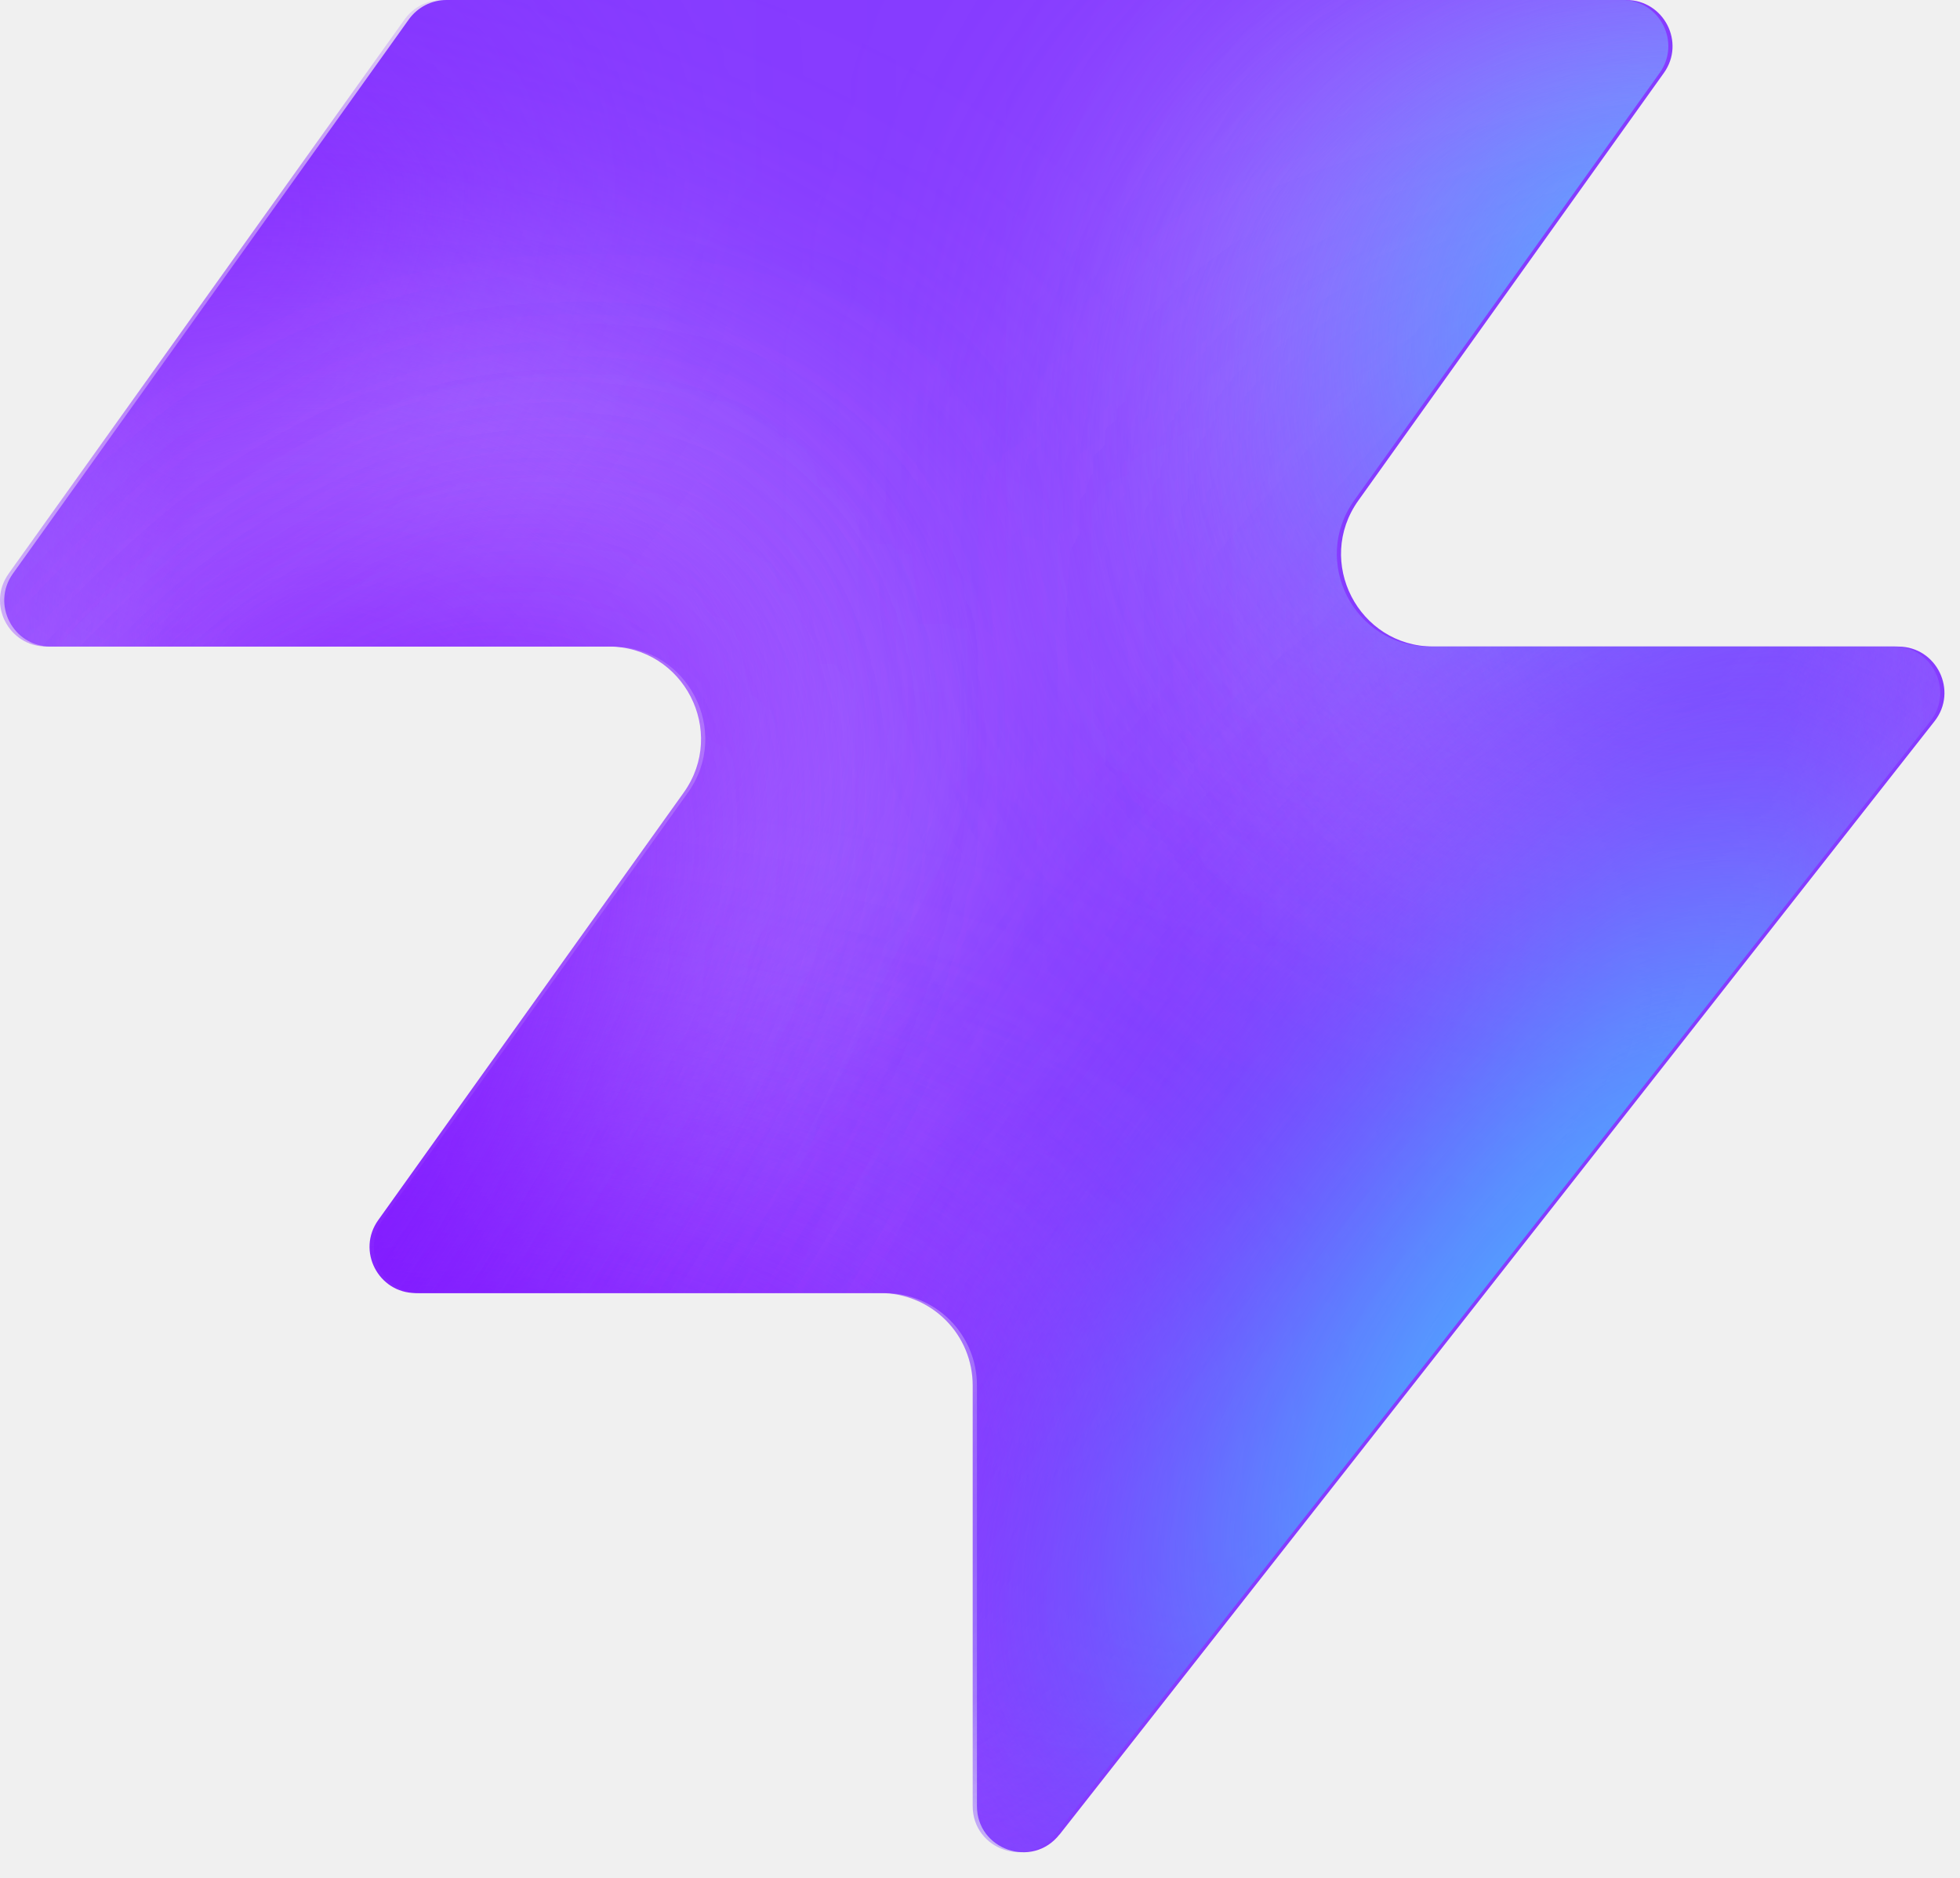
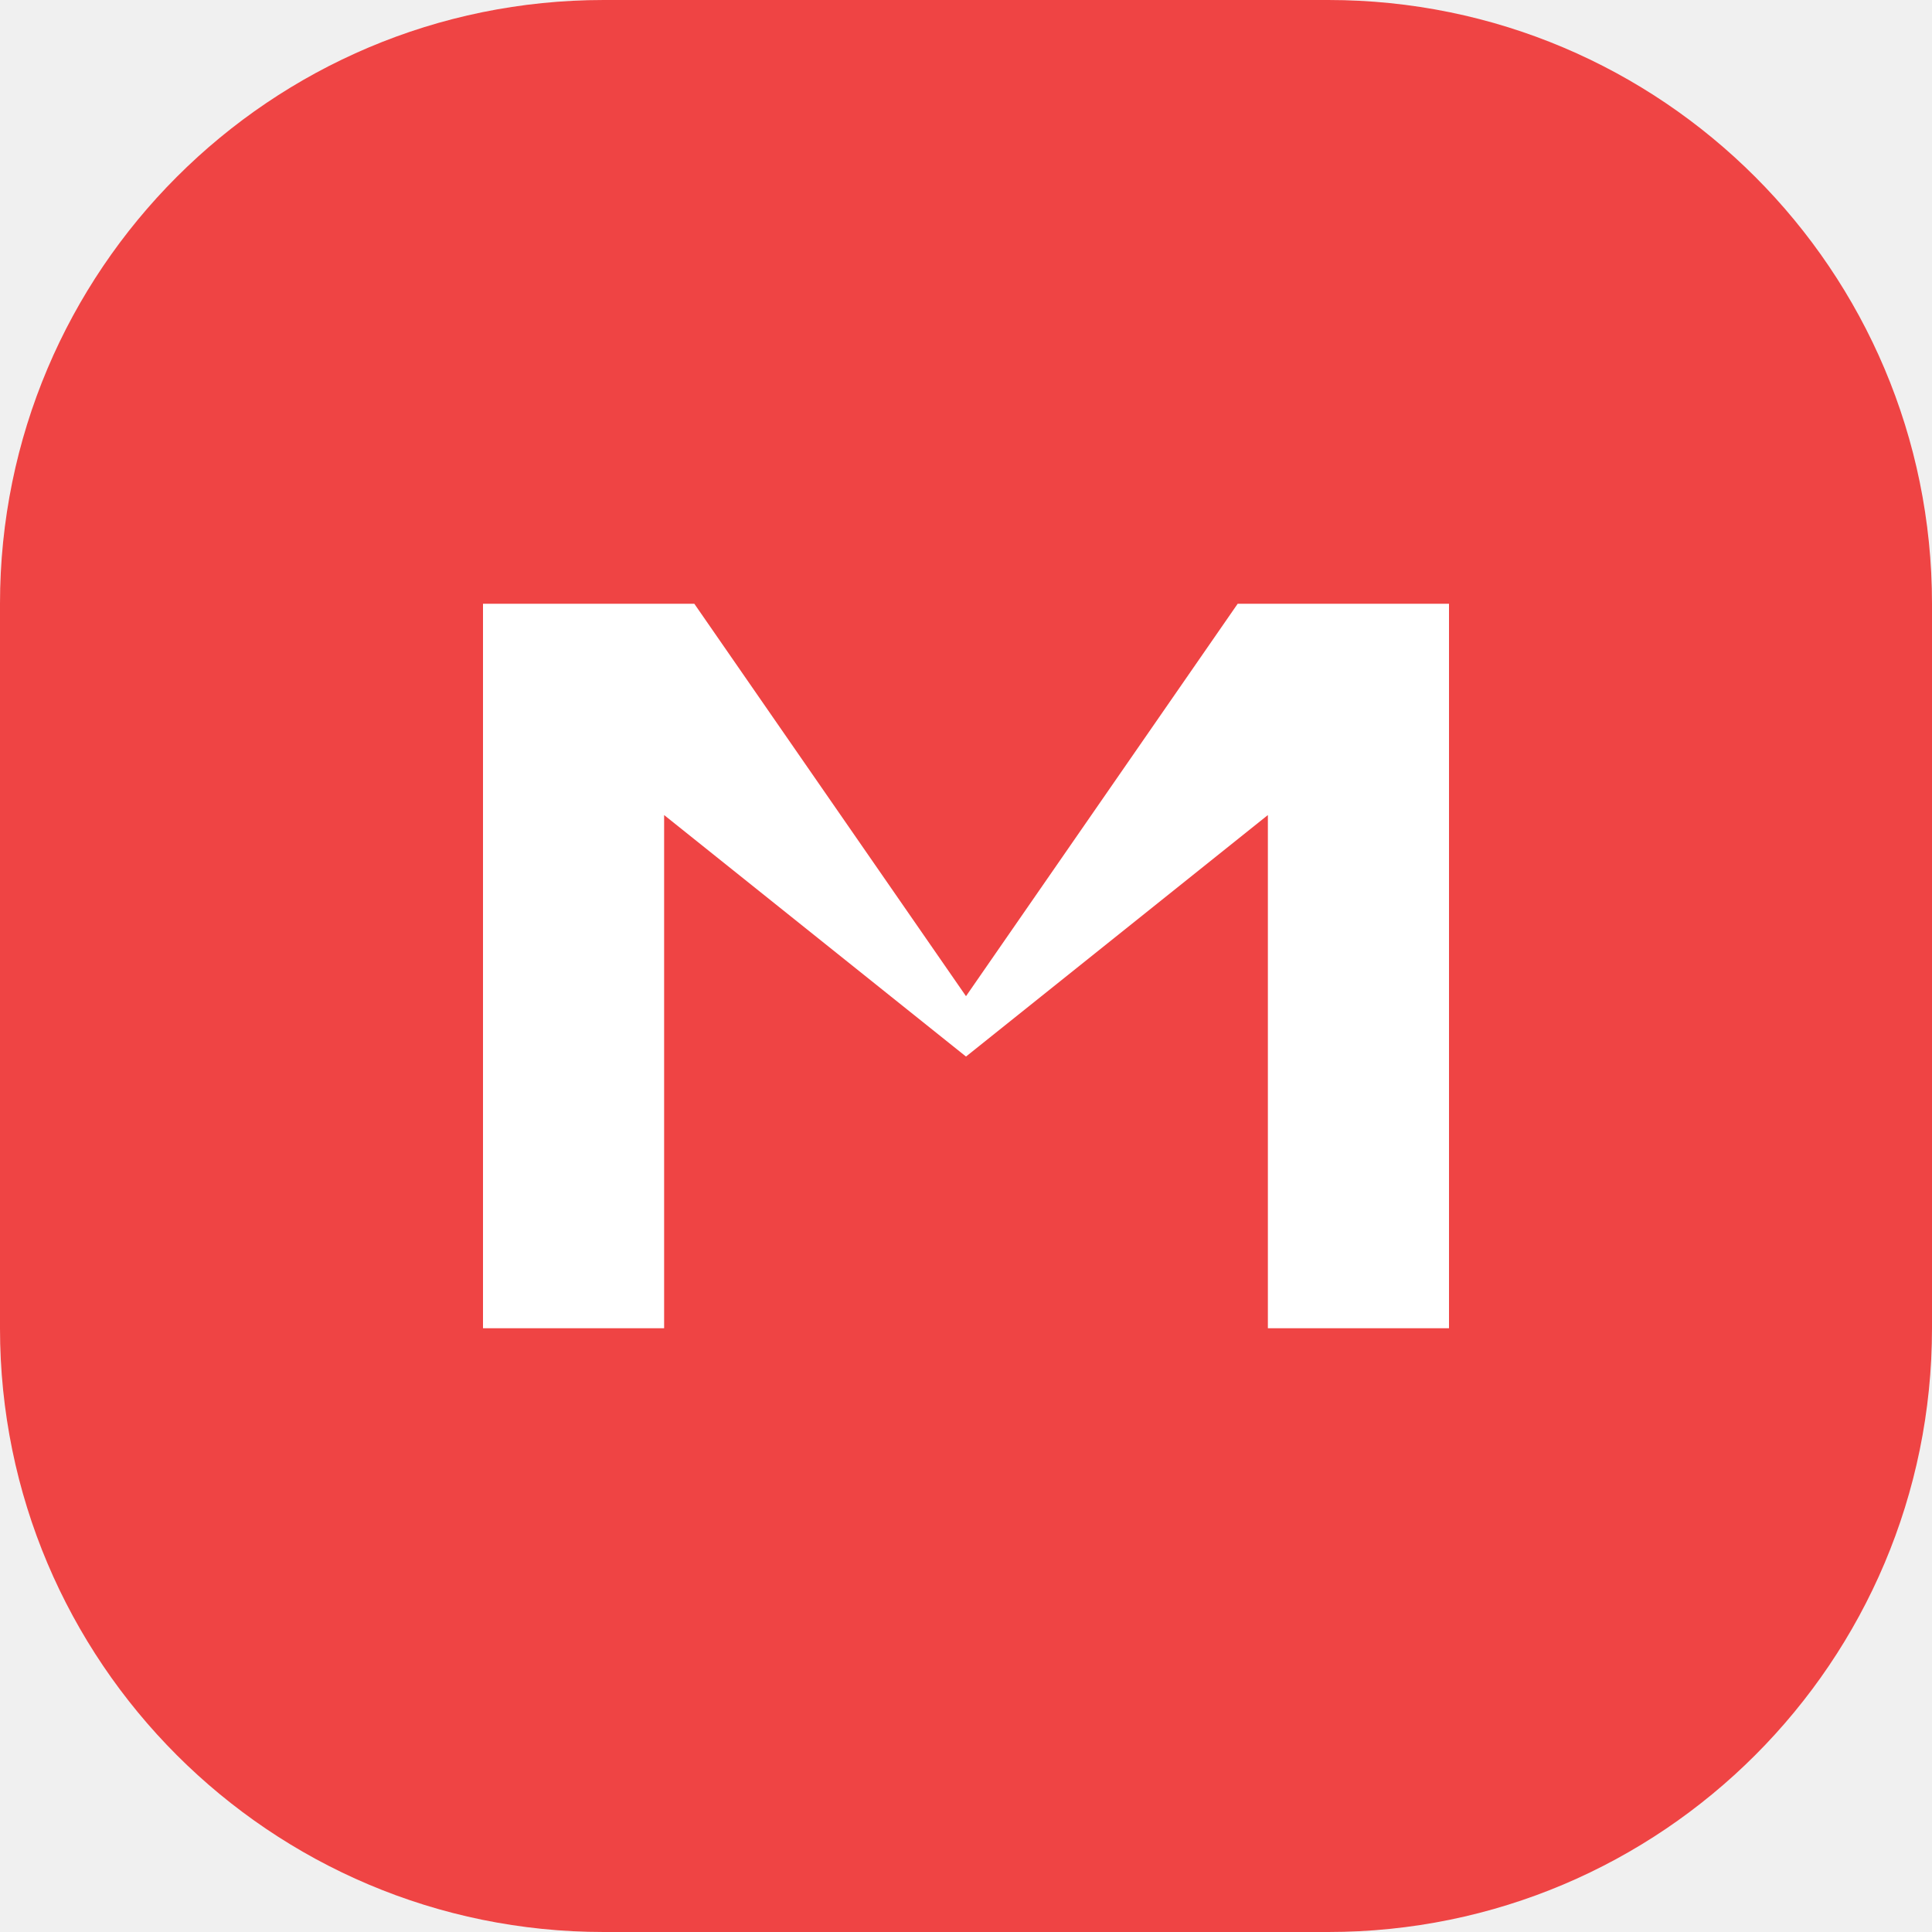
- <svg xmlns="http://www.w3.org/2000/svg" width="48" height="46" fill="none" viewBox="0 0 48 46">
-   <path fill="#863bff" d="M25.946 44.938c-.664.845-2.021.375-2.021-.698V33.937a2.26 2.26 0 0 0-2.262-2.262H10.287c-.92 0-1.456-1.04-.92-1.788l7.48-10.471c1.07-1.497 0-3.578-1.842-3.578H1.237c-.92 0-1.456-1.04-.92-1.788L10.013.474c.214-.297.556-.474.92-.474h28.894c.92 0 1.456 1.04.92 1.788l-7.48 10.471c-1.07 1.498 0 3.579 1.842 3.579h11.377c.943 0 1.473 1.088.89 1.83L25.947 44.94z" style="fill:#863bff;fill:color(display-p3 .525 .23 1);fill-opacity:1" />
-   <mask id="a" width="48" height="46" x="0" y="0" maskUnits="userSpaceOnUse" style="mask-type:alpha">
-     <path fill="#000" d="M25.842 44.938c-.664.844-2.021.375-2.021-.698V33.937a2.26 2.26 0 0 0-2.262-2.262H10.183c-.92 0-1.456-1.04-.92-1.788l7.48-10.471c1.07-1.498 0-3.579-1.842-3.579H1.133c-.92 0-1.456-1.04-.92-1.787L9.91.473c.214-.297.556-.474.92-.474h28.894c.92 0 1.456 1.04.92 1.788l-7.48 10.471c-1.07 1.498 0 3.578 1.842 3.578h11.377c.943 0 1.473 1.088.89 1.832L25.843 44.94z" style="fill:#000;fill-opacity:1" />
-   </mask>
-   <g mask="url(#a)">
-     <g filter="url(#b)">
-       <ellipse cx="5.508" cy="14.704" fill="#ede6ff" rx="5.508" ry="14.704" style="fill:#ede6ff;fill:color(display-p3 .927 .903 1);fill-opacity:1" transform="matrix(.00324 1 1 -.00324 -4.47 31.516)" />
-     </g>
-     <g filter="url(#c)">
-       <ellipse cx="10.399" cy="29.851" fill="#ede6ff" rx="10.399" ry="29.851" style="fill:#ede6ff;fill:color(display-p3 .927 .903 1);fill-opacity:1" transform="matrix(.00324 1 1 -.00324 -39.328 7.883)" />
-     </g>
-     <g filter="url(#d)">
-       <ellipse cx="5.508" cy="30.487" fill="#7e14ff" rx="5.508" ry="30.487" style="fill:#7e14ff;fill:color(display-p3 .492 .077 1);fill-opacity:1" transform="rotate(89.814 -25.913 -14.639)scale(1 -1)" />
-     </g>
-     <g filter="url(#e)">
-       <ellipse cx="5.508" cy="30.599" fill="#7e14ff" rx="5.508" ry="30.599" style="fill:#7e14ff;fill:color(display-p3 .492 .077 1);fill-opacity:1" transform="rotate(89.814 -32.644 -3.334)scale(1 -1)" />
-     </g>
-     <g filter="url(#f)">
-       <ellipse cx="5.508" cy="30.599" fill="#7e14ff" rx="5.508" ry="30.599" style="fill:#7e14ff;fill:color(display-p3 .492 .077 1);fill-opacity:1" transform="matrix(.00324 1 1 -.00324 -34.34 30.47)" />
-     </g>
-     <g filter="url(#g)">
-       <ellipse cx="14.072" cy="22.078" fill="#ede6ff" rx="14.072" ry="22.078" style="fill:#ede6ff;fill:color(display-p3 .927 .903 1);fill-opacity:1" transform="rotate(93.35 24.506 48.493)scale(-1 1)" />
-     </g>
-     <g filter="url(#h)">
-       <ellipse cx="3.47" cy="21.501" fill="#7e14ff" rx="3.47" ry="21.501" style="fill:#7e14ff;fill:color(display-p3 .492 .077 1);fill-opacity:1" transform="rotate(89.009 28.708 47.59)scale(-1 1)" />
-     </g>
-     <g filter="url(#i)">
-       <ellipse cx="3.47" cy="21.501" fill="#7e14ff" rx="3.47" ry="21.501" style="fill:#7e14ff;fill:color(display-p3 .492 .077 1);fill-opacity:1" transform="rotate(89.009 28.708 47.59)scale(-1 1)" />
-     </g>
-     <g filter="url(#j)">
-       <ellipse cx=".387" cy="8.972" fill="#7e14ff" rx="4.407" ry="29.108" style="fill:#7e14ff;fill:color(display-p3 .492 .077 1);fill-opacity:1" transform="rotate(39.51 .387 8.972)" />
-     </g>
-     <g filter="url(#k)">
-       <ellipse cx="47.523" cy="-6.092" fill="#7e14ff" rx="4.407" ry="29.108" style="fill:#7e14ff;fill:color(display-p3 .492 .077 1);fill-opacity:1" transform="rotate(37.892 47.523 -6.092)" />
-     </g>
-     <g filter="url(#l)">
-       <ellipse cx="41.412" cy="6.333" fill="#47bfff" rx="5.971" ry="9.665" style="fill:#47bfff;fill:color(display-p3 .28 .748 1);fill-opacity:1" transform="rotate(37.892 41.412 6.333)" />
-     </g>
-     <g filter="url(#m)">
-       <ellipse cx="-1.879" cy="38.332" fill="#7e14ff" rx="4.407" ry="29.108" style="fill:#7e14ff;fill:color(display-p3 .492 .077 1);fill-opacity:1" transform="rotate(37.892 -1.88 38.332)" />
-     </g>
-     <g filter="url(#n)">
-       <ellipse cx="-1.879" cy="38.332" fill="#7e14ff" rx="4.407" ry="29.108" style="fill:#7e14ff;fill:color(display-p3 .492 .077 1);fill-opacity:1" transform="rotate(37.892 -1.88 38.332)" />
-     </g>
-     <g filter="url(#o)">
-       <ellipse cx="35.651" cy="29.907" fill="#7e14ff" rx="4.407" ry="29.108" style="fill:#7e14ff;fill:color(display-p3 .492 .077 1);fill-opacity:1" transform="rotate(37.892 35.651 29.907)" />
-     </g>
-     <g filter="url(#p)">
-       <ellipse cx="38.418" cy="32.4" fill="#47bfff" rx="5.971" ry="15.297" style="fill:#47bfff;fill:color(display-p3 .28 .748 1);fill-opacity:1" transform="rotate(37.892 38.418 32.4)" />
-     </g>
-   </g>
-   <defs>
-     <filter id="b" width="60.045" height="41.654" x="-19.77" y="16.149" color-interpolation-filters="sRGB" filterUnits="userSpaceOnUse">
-       <feFlood flood-opacity="0" result="BackgroundImageFix" />
-       <feBlend in="SourceGraphic" in2="BackgroundImageFix" result="shape" />
-       <feGaussianBlur result="effect1_foregroundBlur_2002_17158" stdDeviation="7.659" />
-     </filter>
-     <filter id="c" width="90.34" height="51.437" x="-54.613" y="-7.533" color-interpolation-filters="sRGB" filterUnits="userSpaceOnUse">
-       <feFlood flood-opacity="0" result="BackgroundImageFix" />
-       <feBlend in="SourceGraphic" in2="BackgroundImageFix" result="shape" />
-       <feGaussianBlur result="effect1_foregroundBlur_2002_17158" stdDeviation="7.659" />
-     </filter>
-     <filter id="d" width="79.355" height="29.4" x="-49.64" y="2.03" color-interpolation-filters="sRGB" filterUnits="userSpaceOnUse">
-       <feFlood flood-opacity="0" result="BackgroundImageFix" />
-       <feBlend in="SourceGraphic" in2="BackgroundImageFix" result="shape" />
-       <feGaussianBlur result="effect1_foregroundBlur_2002_17158" stdDeviation="4.596" />
-     </filter>
-     <filter id="e" width="79.579" height="29.4" x="-45.045" y="20.029" color-interpolation-filters="sRGB" filterUnits="userSpaceOnUse">
-       <feFlood flood-opacity="0" result="BackgroundImageFix" />
-       <feBlend in="SourceGraphic" in2="BackgroundImageFix" result="shape" />
-       <feGaussianBlur result="effect1_foregroundBlur_2002_17158" stdDeviation="4.596" />
-     </filter>
-     <filter id="f" width="79.579" height="29.4" x="-43.513" y="21.178" color-interpolation-filters="sRGB" filterUnits="userSpaceOnUse">
-       <feFlood flood-opacity="0" result="BackgroundImageFix" />
-       <feBlend in="SourceGraphic" in2="BackgroundImageFix" result="shape" />
-       <feGaussianBlur result="effect1_foregroundBlur_2002_17158" stdDeviation="4.596" />
-     </filter>
-     <filter id="g" width="74.749" height="58.852" x="15.756" y="-17.901" color-interpolation-filters="sRGB" filterUnits="userSpaceOnUse">
-       <feFlood flood-opacity="0" result="BackgroundImageFix" />
-       <feBlend in="SourceGraphic" in2="BackgroundImageFix" result="shape" />
-       <feGaussianBlur result="effect1_foregroundBlur_2002_17158" stdDeviation="7.659" />
-     </filter>
-     <filter id="h" width="61.377" height="25.362" x="23.548" y="2.284" color-interpolation-filters="sRGB" filterUnits="userSpaceOnUse">
-       <feFlood flood-opacity="0" result="BackgroundImageFix" />
-       <feBlend in="SourceGraphic" in2="BackgroundImageFix" result="shape" />
-       <feGaussianBlur result="effect1_foregroundBlur_2002_17158" stdDeviation="4.596" />
-     </filter>
-     <filter id="i" width="61.377" height="25.362" x="23.548" y="2.284" color-interpolation-filters="sRGB" filterUnits="userSpaceOnUse">
-       <feFlood flood-opacity="0" result="BackgroundImageFix" />
-       <feBlend in="SourceGraphic" in2="BackgroundImageFix" result="shape" />
-       <feGaussianBlur result="effect1_foregroundBlur_2002_17158" stdDeviation="4.596" />
-     </filter>
-     <filter id="j" width="56.045" height="63.649" x="-27.636" y="-22.853" color-interpolation-filters="sRGB" filterUnits="userSpaceOnUse">
-       <feFlood flood-opacity="0" result="BackgroundImageFix" />
-       <feBlend in="SourceGraphic" in2="BackgroundImageFix" result="shape" />
-       <feGaussianBlur result="effect1_foregroundBlur_2002_17158" stdDeviation="4.596" />
-     </filter>
-     <filter id="k" width="54.814" height="64.646" x="20.116" y="-38.415" color-interpolation-filters="sRGB" filterUnits="userSpaceOnUse">
-       <feFlood flood-opacity="0" result="BackgroundImageFix" />
-       <feBlend in="SourceGraphic" in2="BackgroundImageFix" result="shape" />
-       <feGaussianBlur result="effect1_foregroundBlur_2002_17158" stdDeviation="4.596" />
-     </filter>
-     <filter id="l" width="33.541" height="35.313" x="24.641" y="-11.323" color-interpolation-filters="sRGB" filterUnits="userSpaceOnUse">
-       <feFlood flood-opacity="0" result="BackgroundImageFix" />
-       <feBlend in="SourceGraphic" in2="BackgroundImageFix" result="shape" />
-       <feGaussianBlur result="effect1_foregroundBlur_2002_17158" stdDeviation="4.596" />
-     </filter>
-     <filter id="m" width="54.814" height="64.646" x="-29.286" y="6.009" color-interpolation-filters="sRGB" filterUnits="userSpaceOnUse">
-       <feFlood flood-opacity="0" result="BackgroundImageFix" />
-       <feBlend in="SourceGraphic" in2="BackgroundImageFix" result="shape" />
-       <feGaussianBlur result="effect1_foregroundBlur_2002_17158" stdDeviation="4.596" />
-     </filter>
-     <filter id="n" width="54.814" height="64.646" x="-29.286" y="6.009" color-interpolation-filters="sRGB" filterUnits="userSpaceOnUse">
-       <feFlood flood-opacity="0" result="BackgroundImageFix" />
-       <feBlend in="SourceGraphic" in2="BackgroundImageFix" result="shape" />
-       <feGaussianBlur result="effect1_foregroundBlur_2002_17158" stdDeviation="4.596" />
-     </filter>
-     <filter id="o" width="54.814" height="64.646" x="8.244" y="-2.416" color-interpolation-filters="sRGB" filterUnits="userSpaceOnUse">
-       <feFlood flood-opacity="0" result="BackgroundImageFix" />
-       <feBlend in="SourceGraphic" in2="BackgroundImageFix" result="shape" />
-       <feGaussianBlur result="effect1_foregroundBlur_2002_17158" stdDeviation="4.596" />
-     </filter>
-     <filter id="p" width="39.409" height="43.623" x="18.713" y="10.588" color-interpolation-filters="sRGB" filterUnits="userSpaceOnUse">
-       <feFlood flood-opacity="0" result="BackgroundImageFix" />
-       <feBlend in="SourceGraphic" in2="BackgroundImageFix" result="shape" />
-       <feGaussianBlur result="effect1_foregroundBlur_2002_17158" stdDeviation="4.596" />
-     </filter>
-   </defs>
+ <svg xmlns="http://www.w3.org/2000/svg" viewBox="0 0 32 32">
+   <rect width="32" height="32" rx="10" fill="#ef4444" />
+   <path d="M8 22V10h3.5l4.5 6.5 4.5-6.5H24v12h-3v-8.5L16 17.5 11 13.5V22H8z" fill="white" />
</svg>
